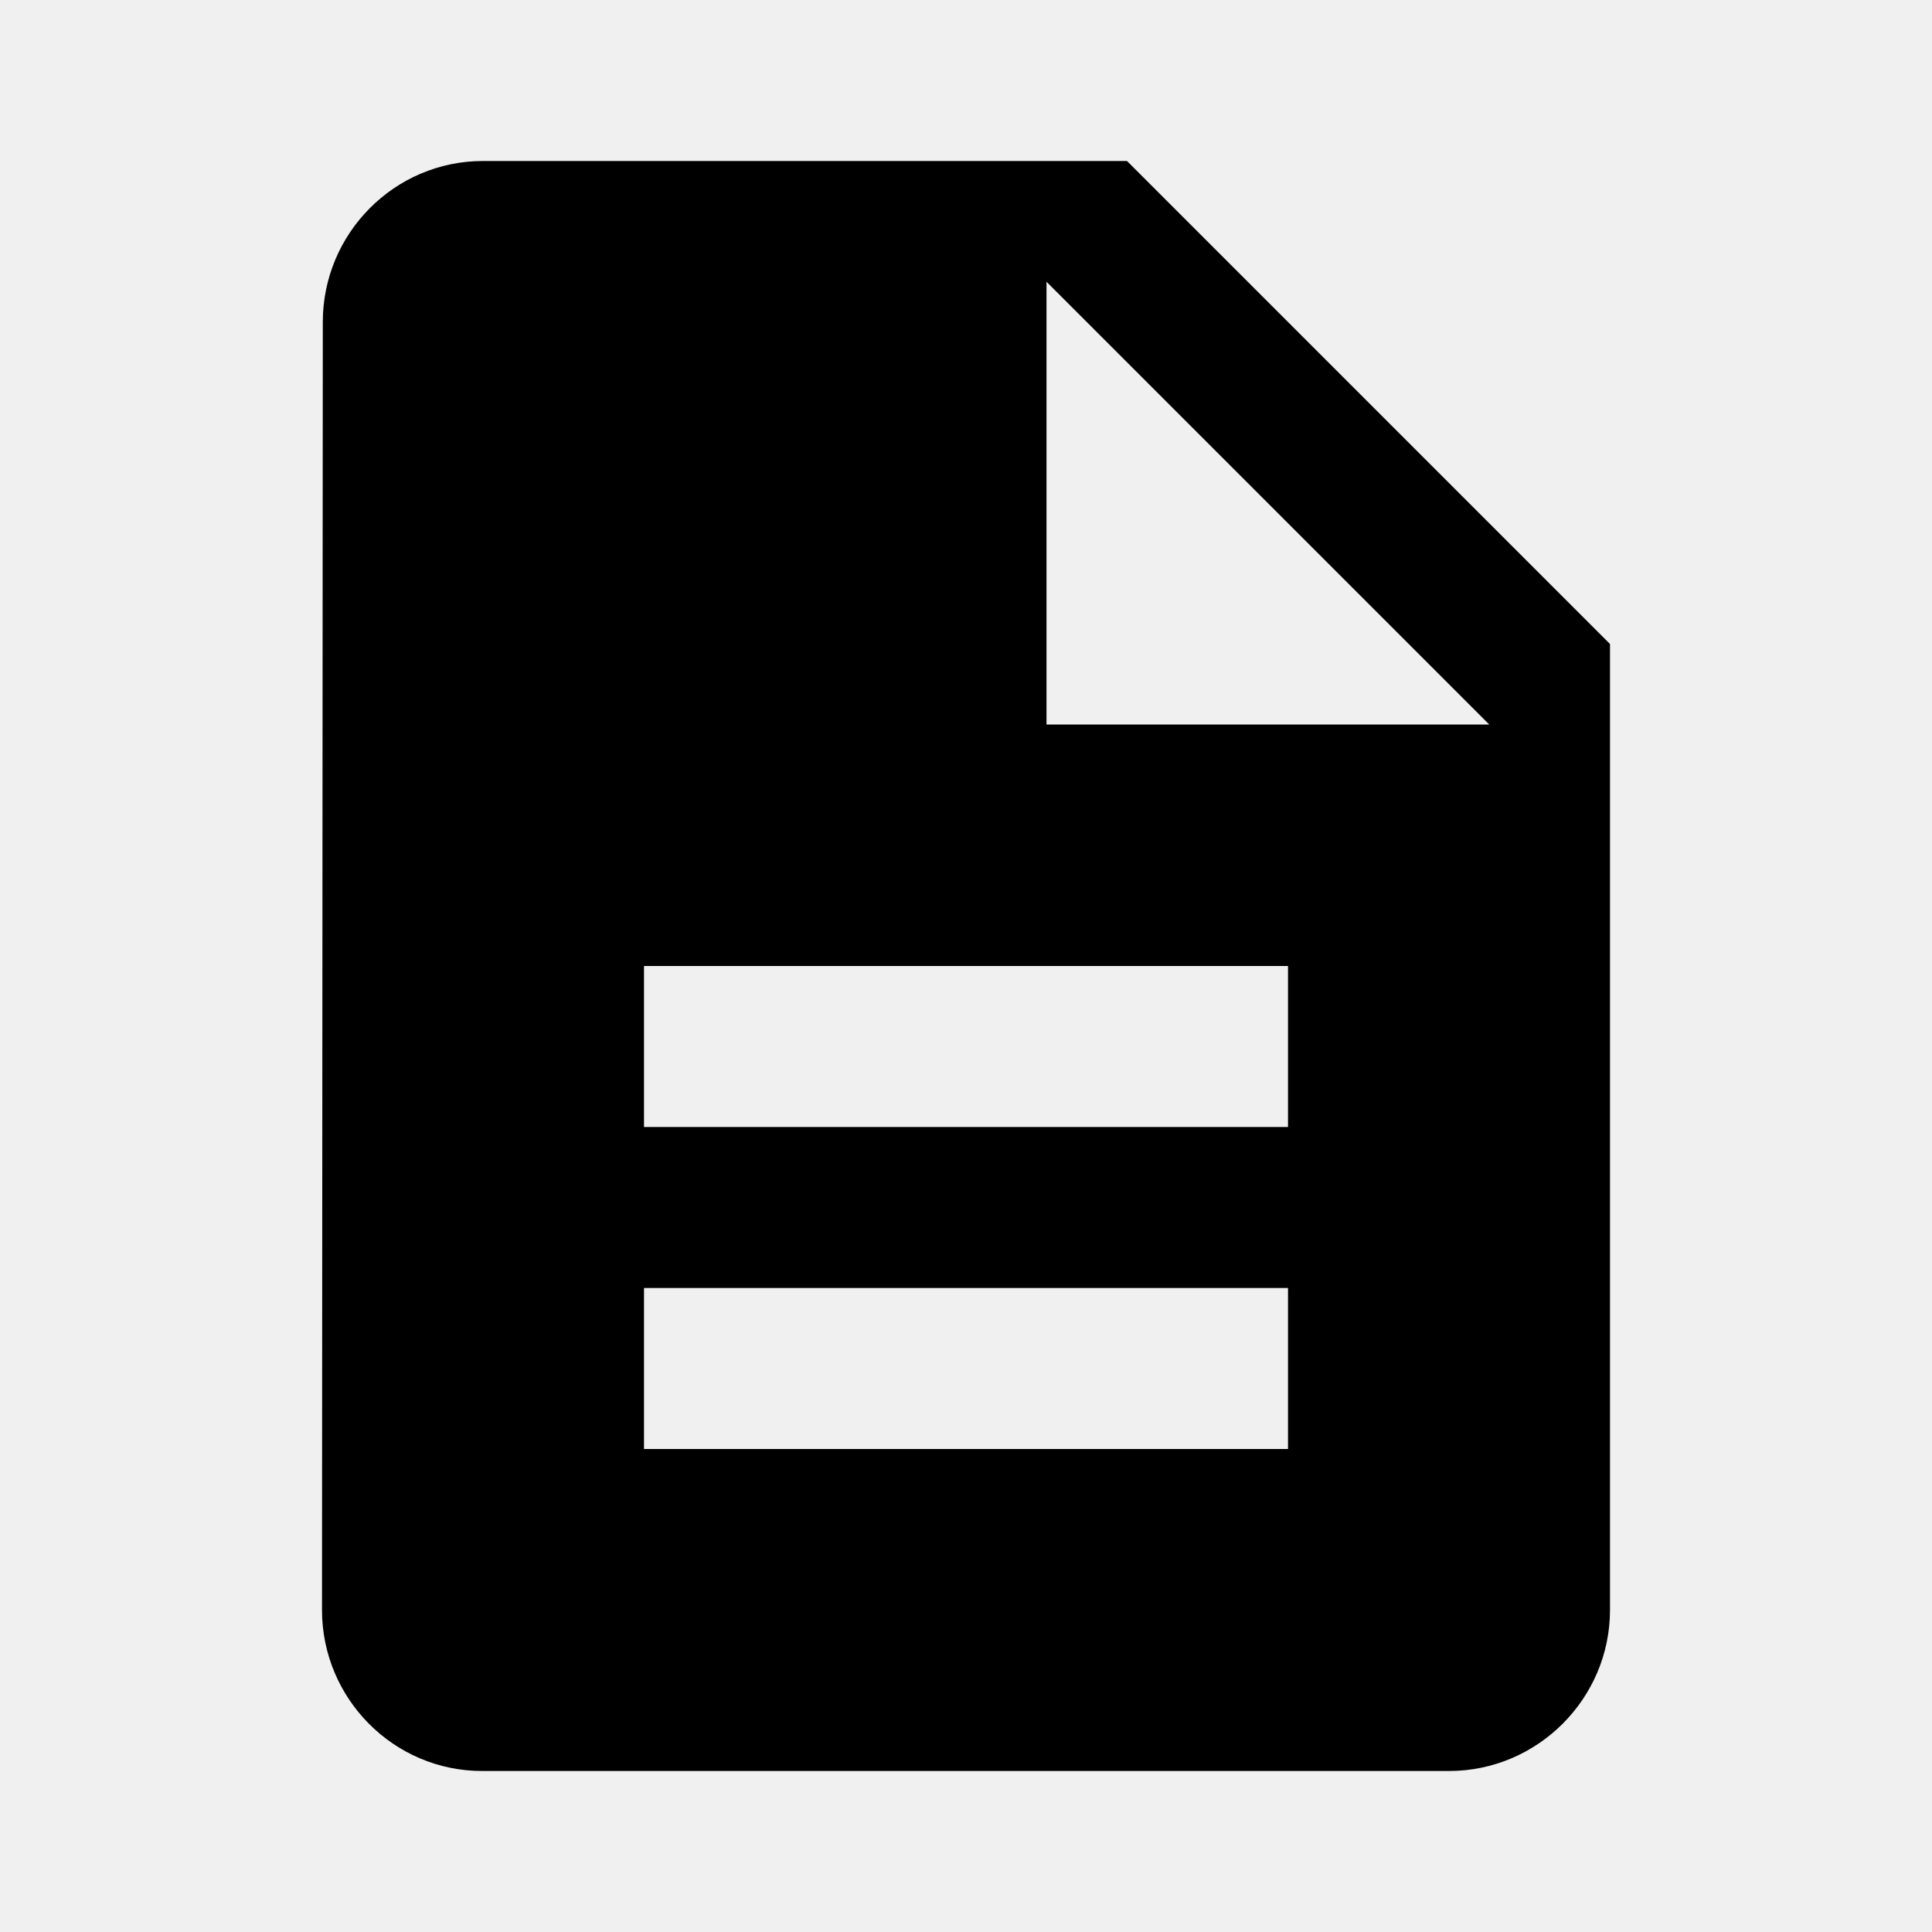
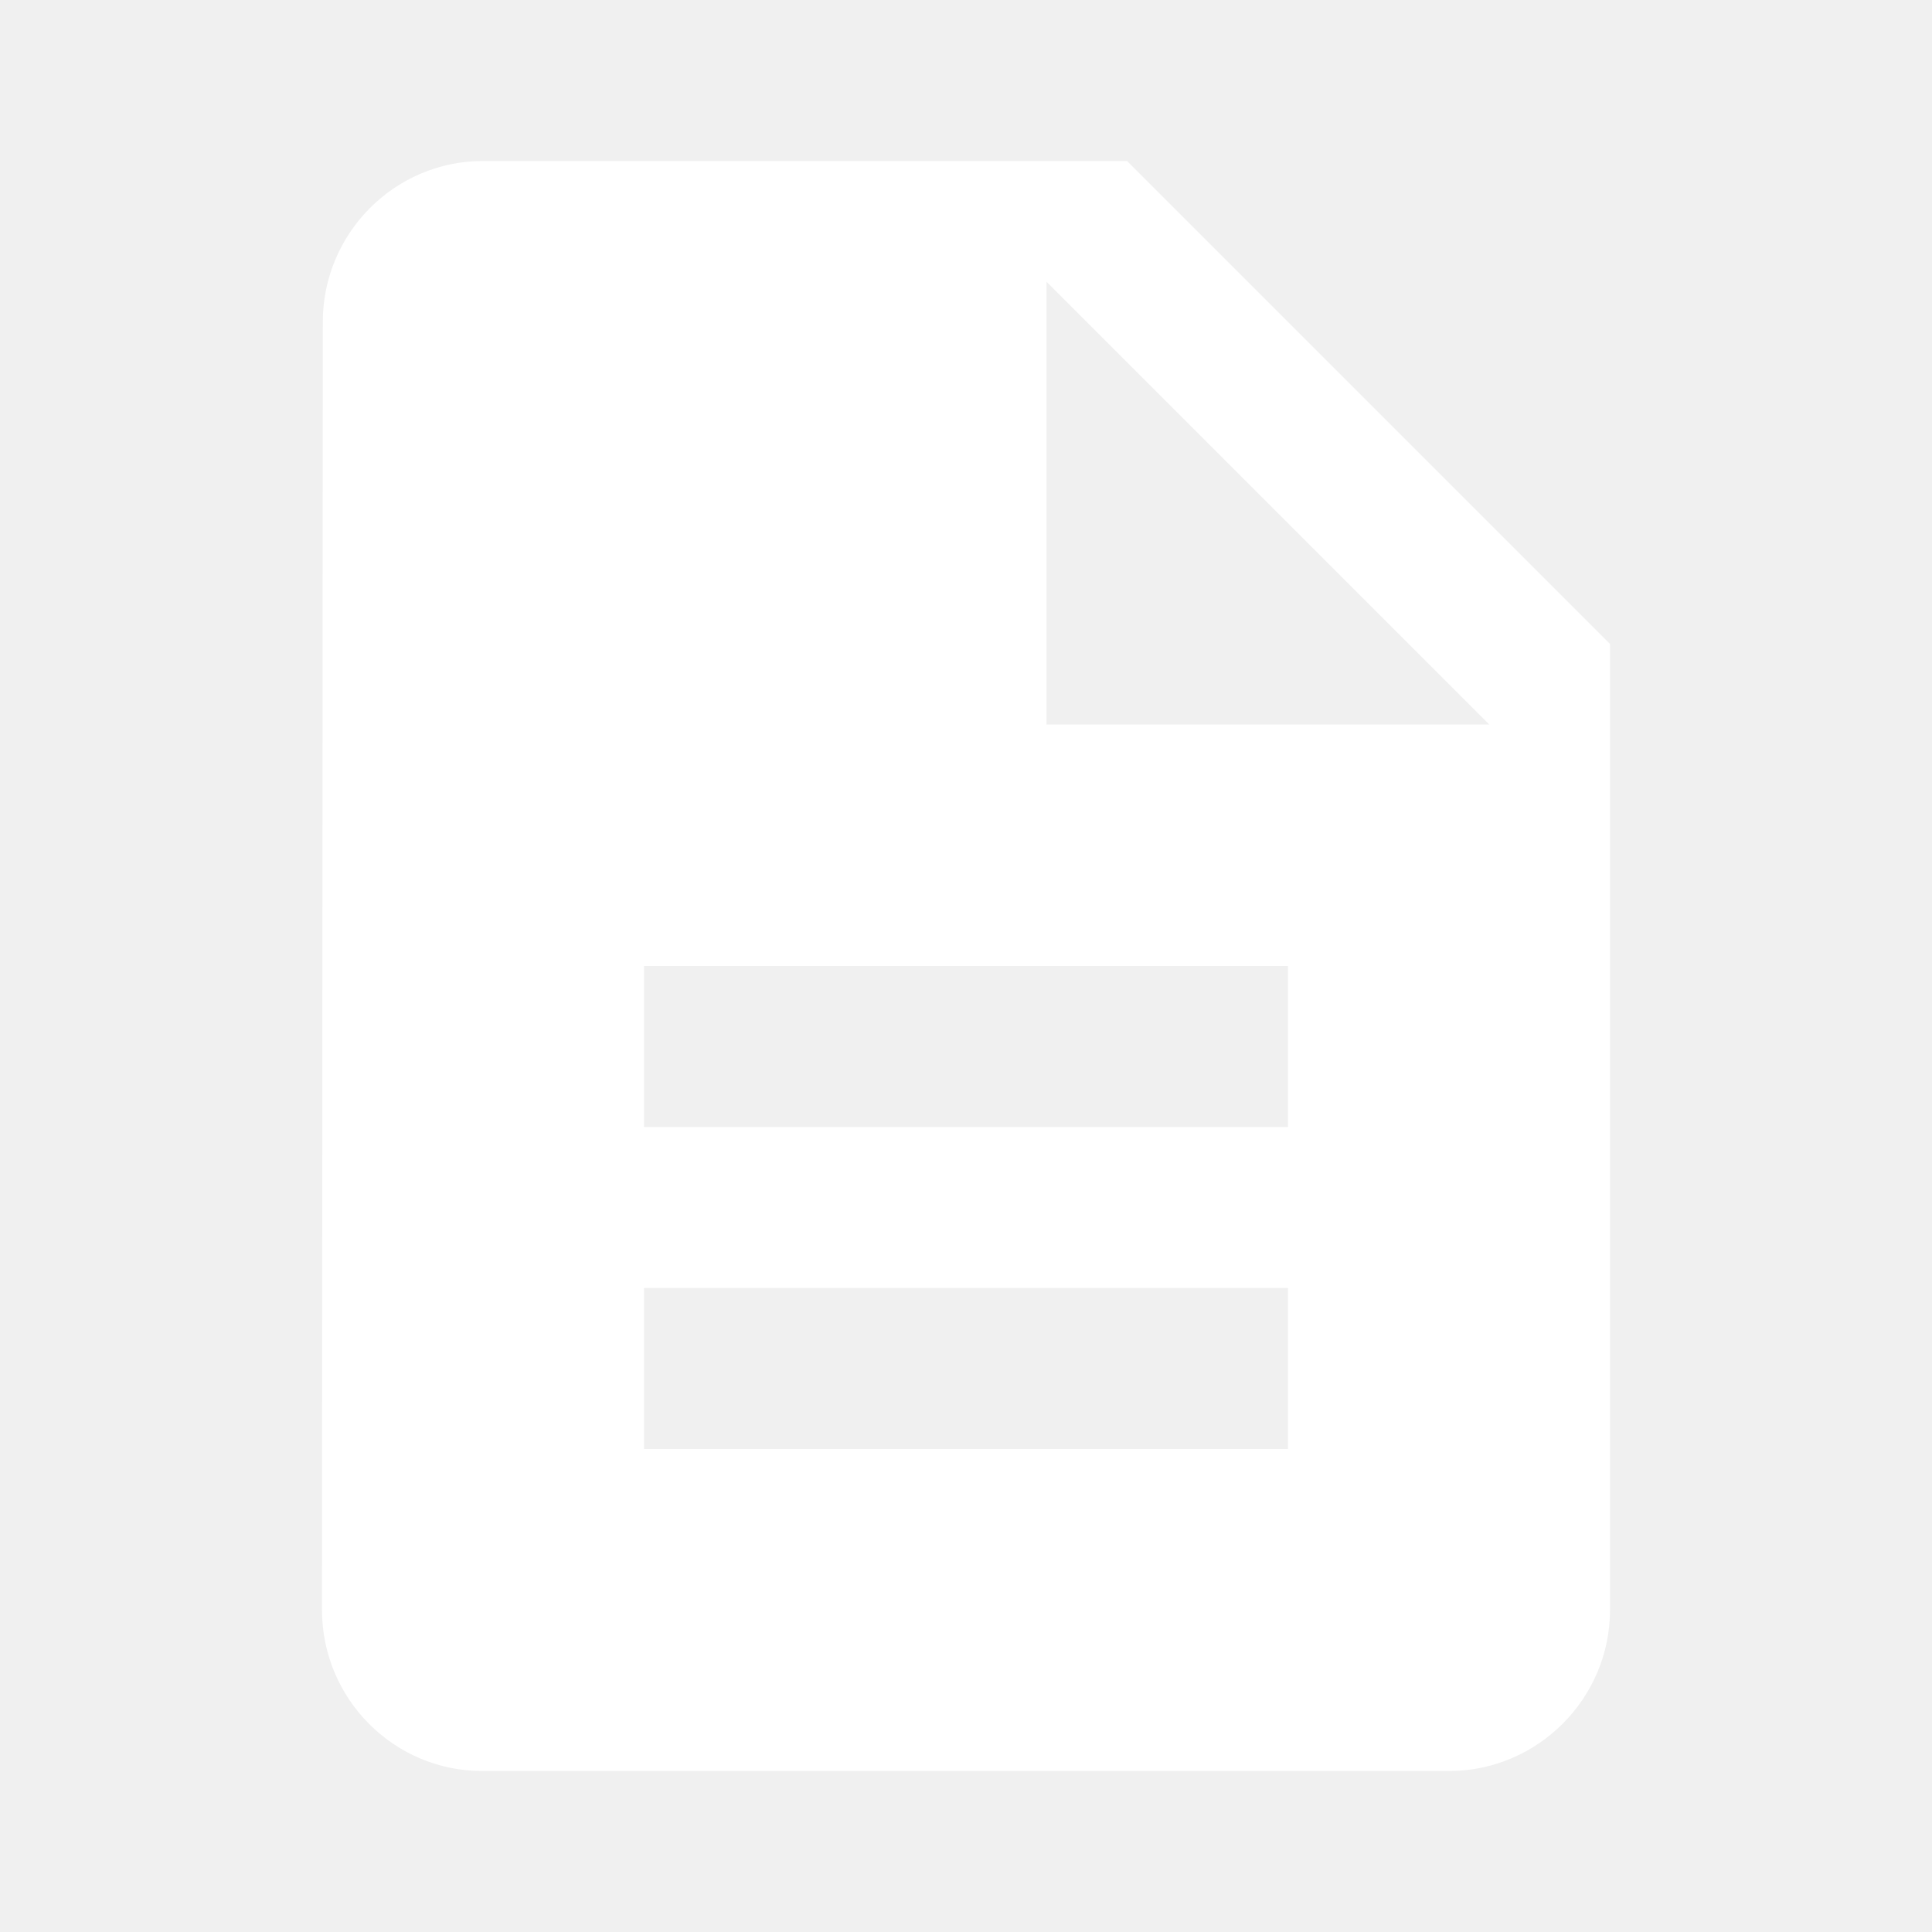
- <svg xmlns="http://www.w3.org/2000/svg" height="24px" viewBox="0 0 24 24" width="24px" fill="#000000">
+ <svg xmlns="http://www.w3.org/2000/svg" height="24px" viewBox="0 0 24 24" width="24px" fill="#FFFFFF">
  <path d="M0 0h24v24H0z" fill="none" />
  <path d="M14 2H6c-1.1 0-1.99.9-1.99 2L4 20c0 1.1.89 2 1.99 2H18c1.1 0 2-.9 2-2V8l-6-6zm2 16H8v-2h8v2zm0-4H8v-2h8v2zm-3-5V3.5L18.5 9H13z" />
</svg>
